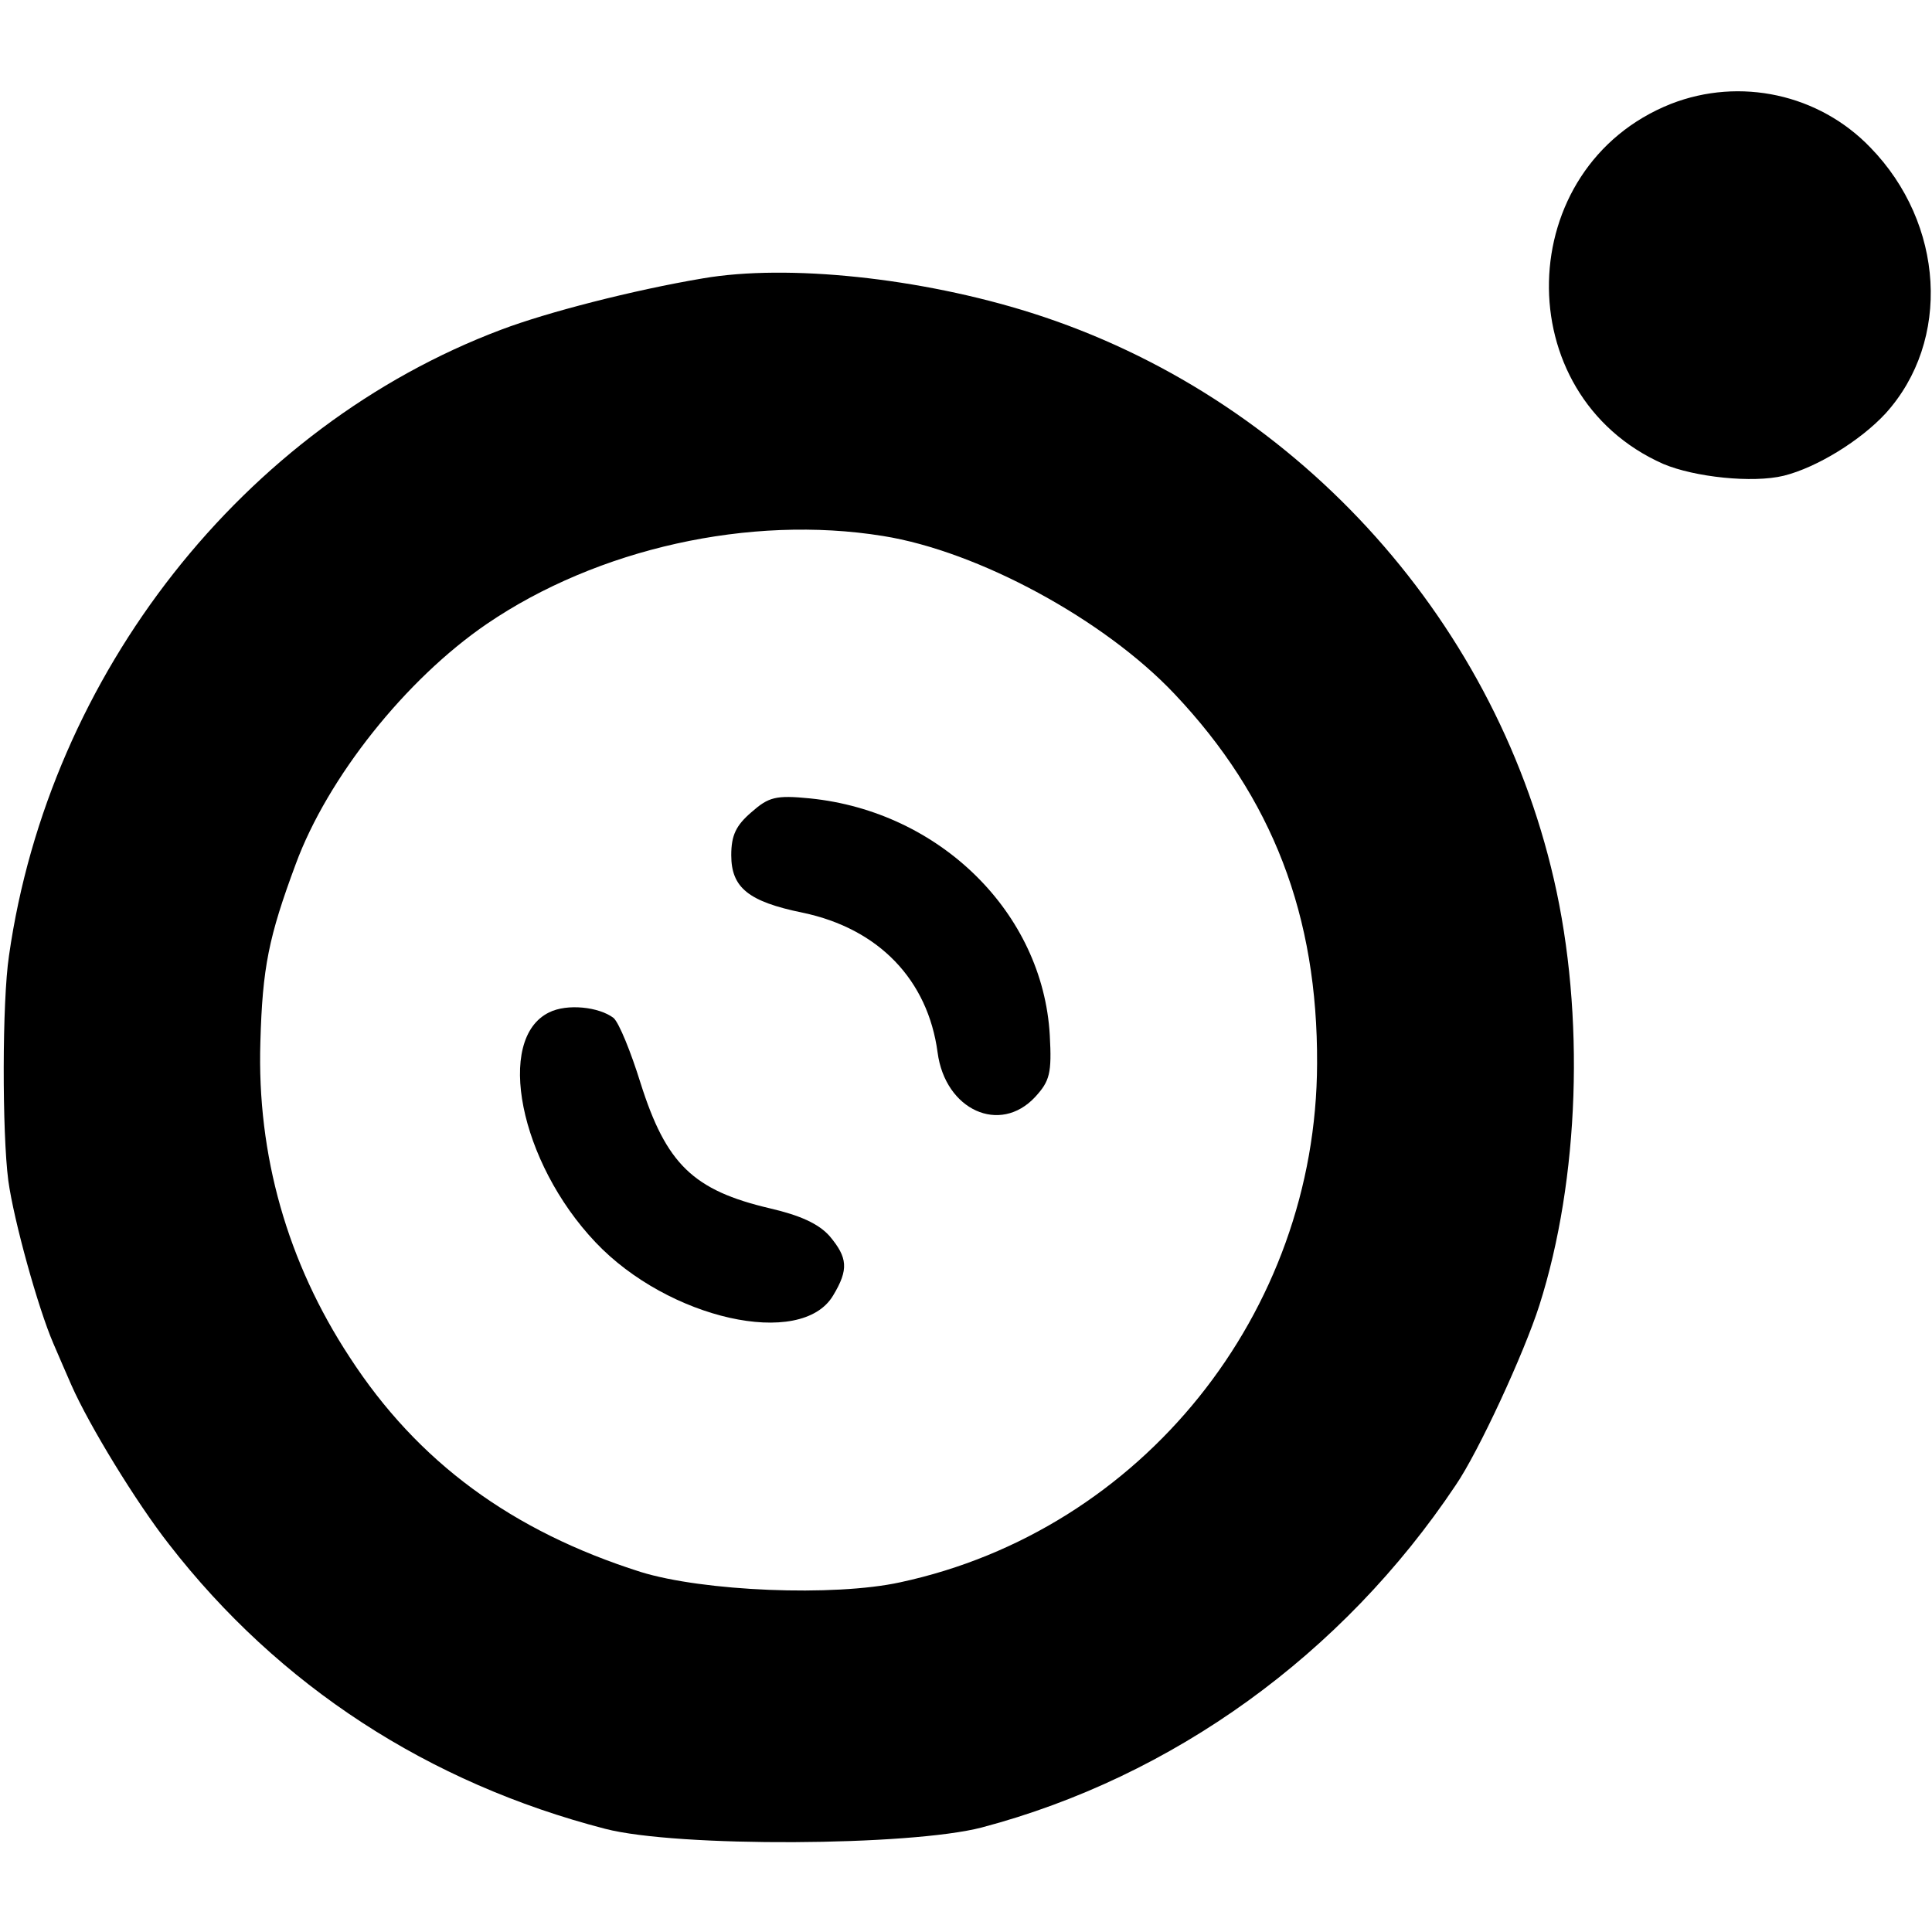
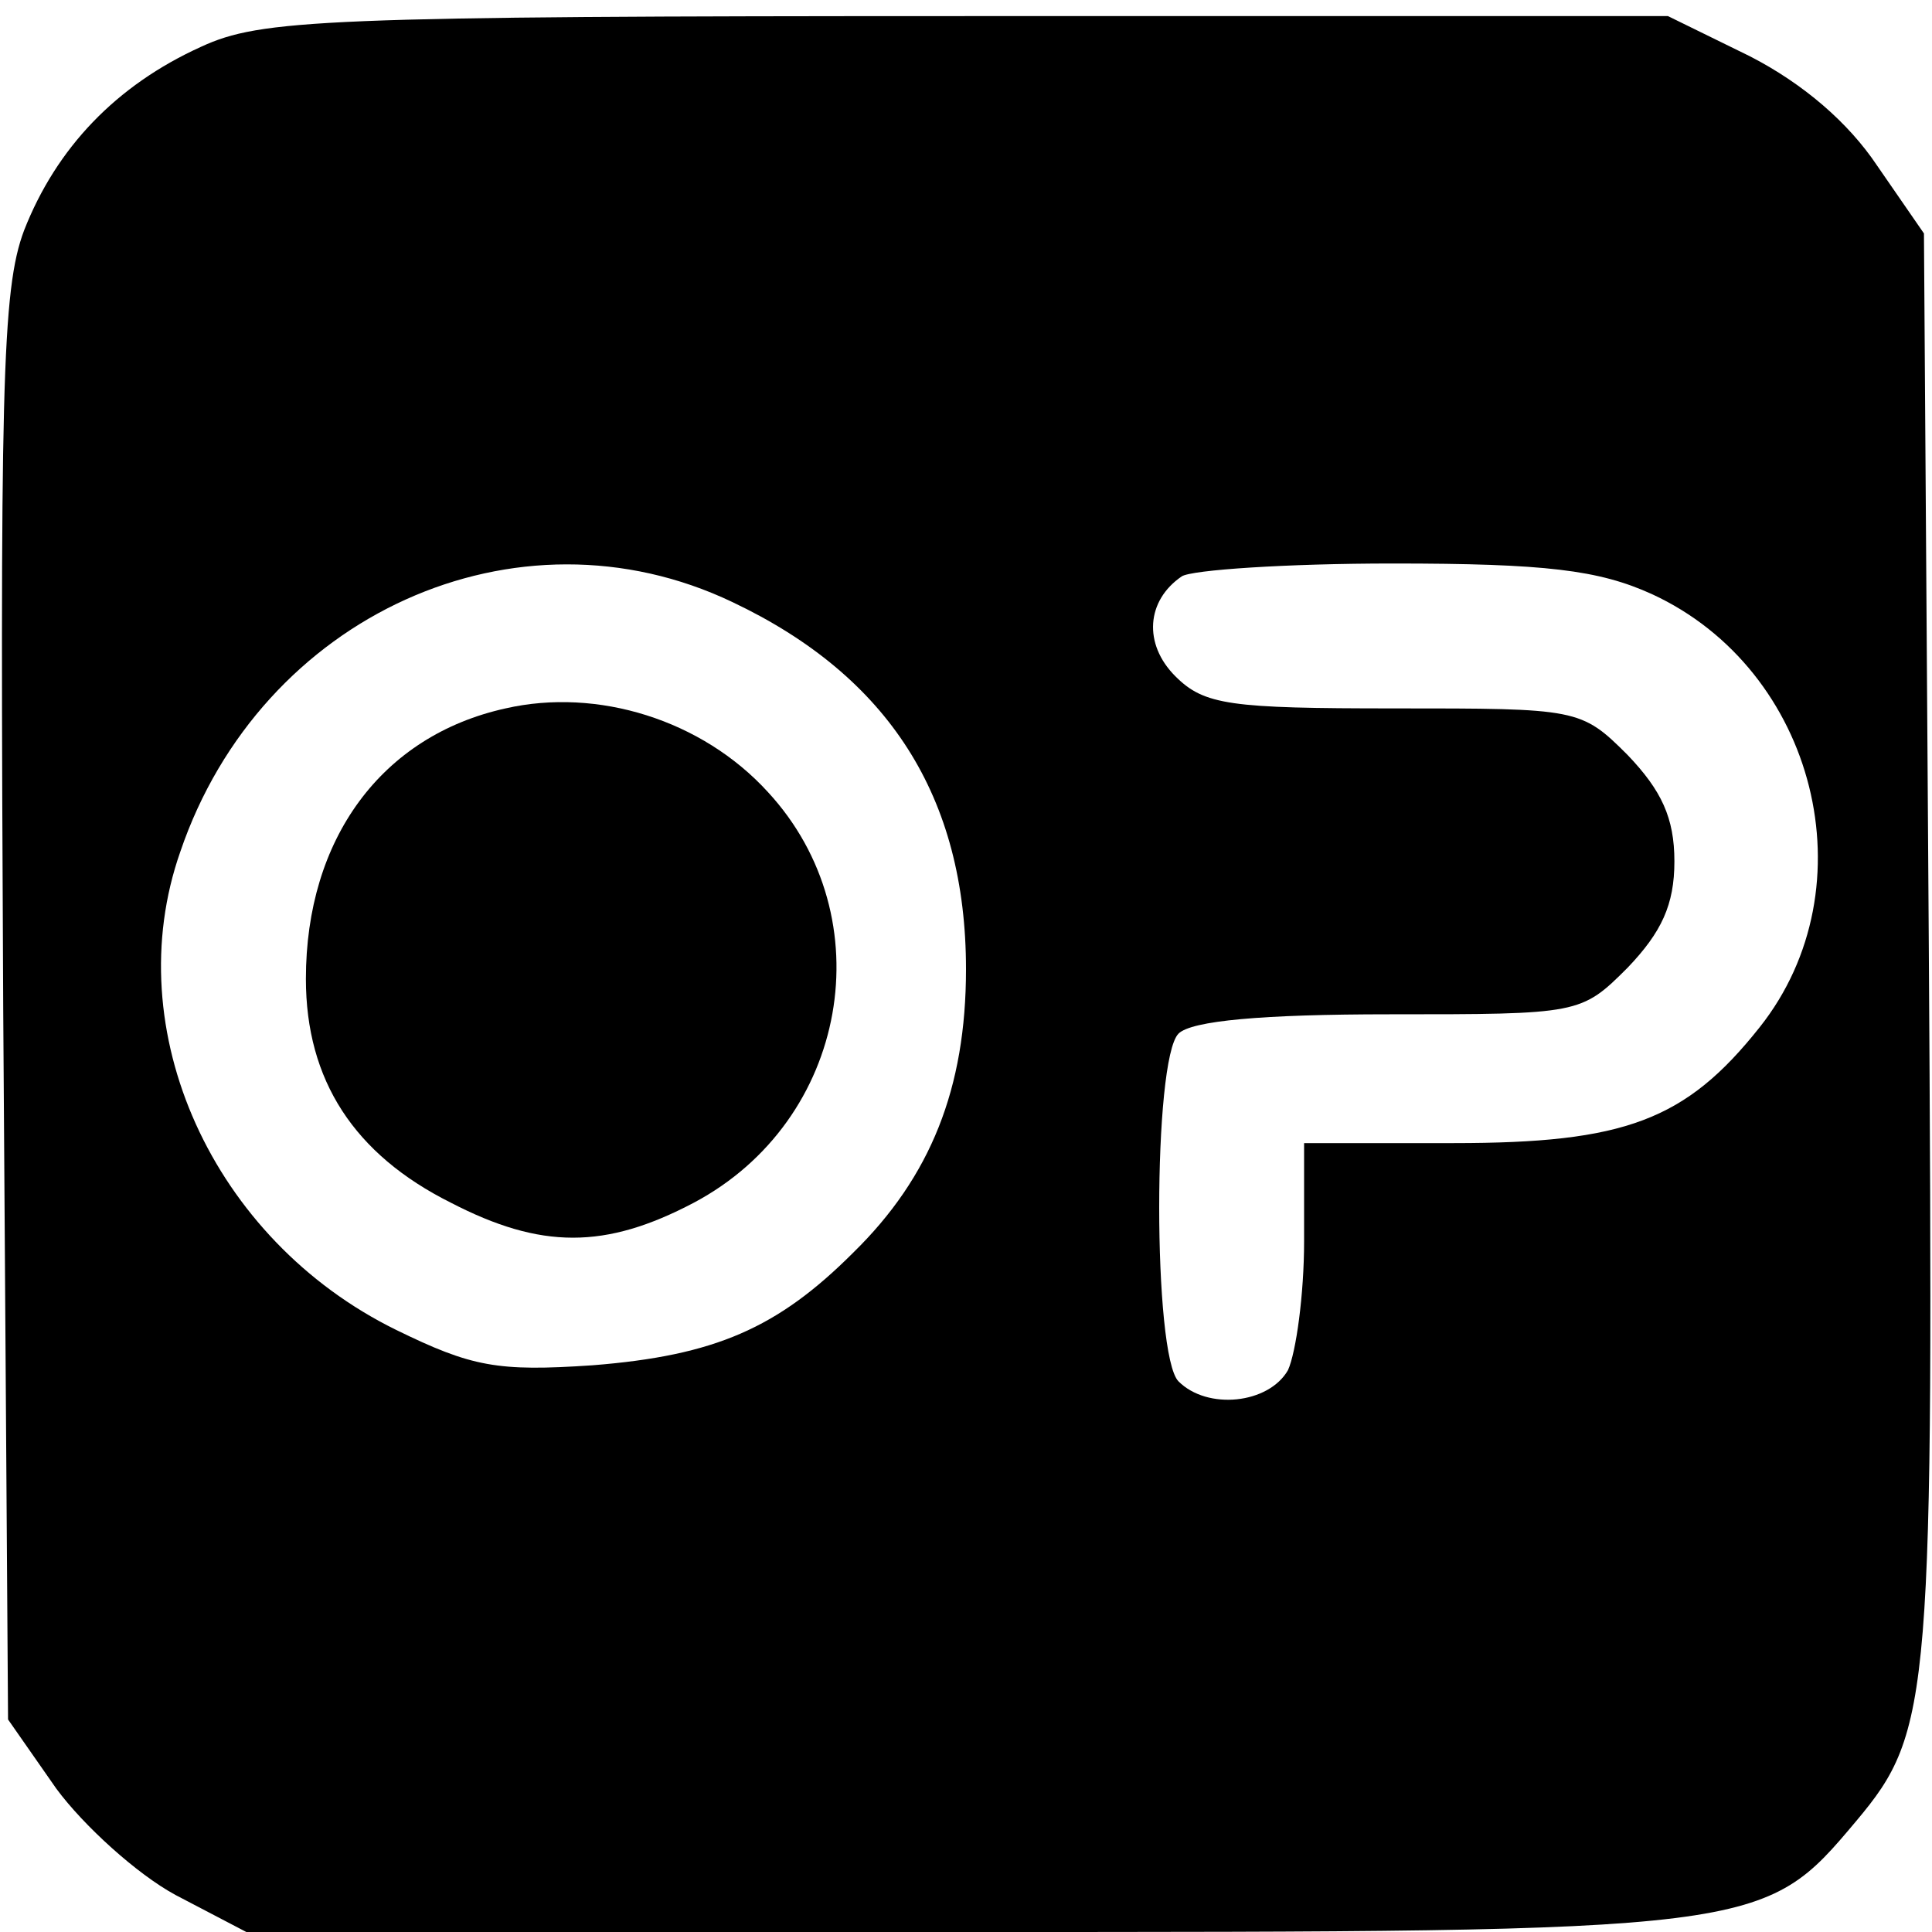
- <svg xmlns="http://www.w3.org/2000/svg" version="1.0" width="279pt" height="279pt" viewBox="0 0 279 279" preserveAspectRatio="xMidYMid meet">
-   <g transform="translate(0,279) scale(0.1,-0.1)" fill="#000000" stroke="none">
-     <path d="M2413 2640 c-229 -91 -237 -420 -11 -520 45 -19 129 -28 174 -17 48 12 111 51 147 90 95 105 85 274 -22 384 -74 77 -188 102 -288 63z" />
-     <path d="M1015 2388 c-101 -17 -225 -49 -291 -74 -372 -140 -653 -497 -711 -904 -10 -66 -10 -256 -1 -325 8 -58 43 -184 65 -235 8 -19 20 -46 26 -60 26 -59 94 -170 141 -230 159 -205 375 -345 630 -411 104 -27 441 -25 544 2 276 73 521 250 684 494 33 48 99 191 121 260 58 182 66 420 21 615 -88 383 -379 699 -754 818 -161 51 -353 71 -475 50z m260 -372 c138 -22 320 -121 421 -228 142 -150 207 -321 206 -534 -1 -360 -253 -674 -602 -749 -96 -21 -285 -13 -375 15 -186 59 -322 159 -420 310 -90 137 -134 292 -129 455 3 108 12 152 51 257 46 125 159 267 276 347 160 109 380 158 572 127z" />
-     <path d="M1085 1617 c-22 -19 -29 -33 -29 -62 0 -47 25 -67 103 -83 110 -23 181 -97 195 -202 11 -83 90 -119 141 -64 21 23 24 34 21 89 -10 177 -159 323 -346 342 -50 5 -60 2 -85 -20z" />
-     <path d="M793 1328 c-78 -38 -43 -216 67 -332 105 -111 297 -154 343 -77 23 38 21 55 -5 86 -16 18 -43 30 -86 40 -111 26 -150 64 -187 181 -14 45 -31 87 -39 94 -21 16 -67 21 -93 8z" />
+ <svg xmlns="http://www.w3.org/2000/svg" version="1.0" width="120pt" height="120pt" viewBox="0 0 120 120" preserveAspectRatio="xMidYMid meet">
+   <g transform="translate(0,120) scale(0.1,-0.1)" fill="#000000" stroke="none">
+     <path d="M125 1171 c-53 -24 -90 -63 -110 -114 -14 -37 -15 -99 -13 -484 l3 -441 30 -43 c17 -23 50 -53 74 -66 l44 -23 446 0 c496 0 496 0 554 69 47 56 48 76 45 546 l-3 440 -29 42 c-18 27 -46 51 -79 68 l-51 25 -435 0 c-401 0 -439 -2 -476 -19z m330 -345 c97 -46 145 -121 145 -228 0 -74 -22 -129 -70 -176 -47 -47 -86 -64 -162 -70 -59 -4 -75 -1 -122 22 -114 56 -173 186 -134 297 50 147 209 219 343 155z m571 5 c102 -47 136 -182 67 -269 -46 -58 -84 -72 -190 -72 l-93 0 0 -61 c0 -33 -5 -69 -10 -80 -12 -21 -50 -25 -68 -7 -16 16 -16 200 0 216 8 8 52 12 131 12 118 0 119 0 148 29 21 22 29 39 29 66 0 27 -8 44 -29 66 -29 29 -31 29 -145 29 -102 0 -118 2 -136 20 -20 20 -18 47 4 62 6 4 65 8 131 8 95 0 128 -4 161 -19z" />
+     <path d="M314 760 c-77 -17 -124 -81 -124 -168 0 -63 30 -109 90 -139 56 -29 96 -29 151 0 96 51 118 177 46 255 -41 45 -106 65 -163 52z" />
  </g>
</svg>
